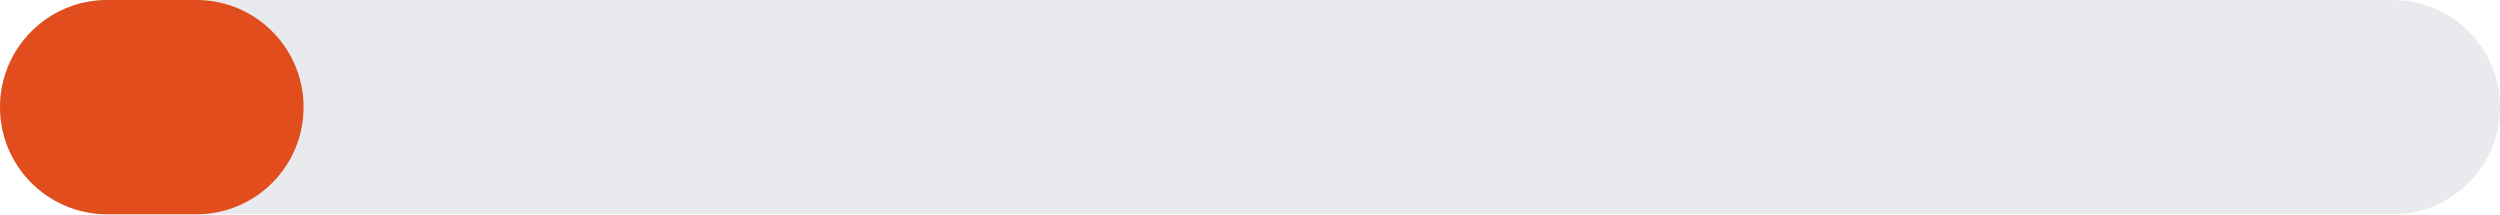
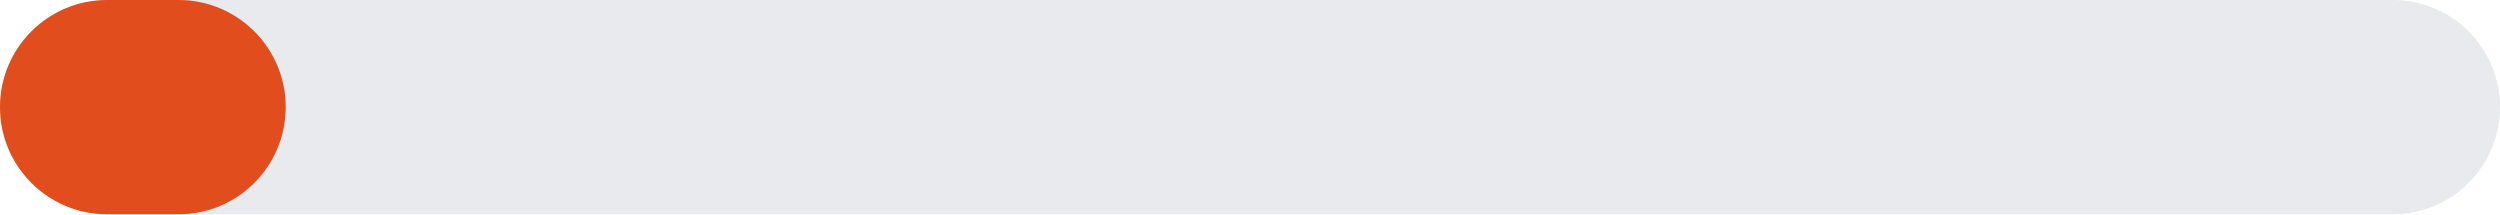
<svg xmlns="http://www.w3.org/2000/svg" width="140" height="12" viewBox="0 0 140 12">
  <rect width="140" height="12" rx="6" fill="#e8eaed" />
-   <rect width="17" height="12" rx="6" fill="#e14d1c" />
+   <rect width="16" height="12" rx="6" fill="#e14d1c" />
</svg>
